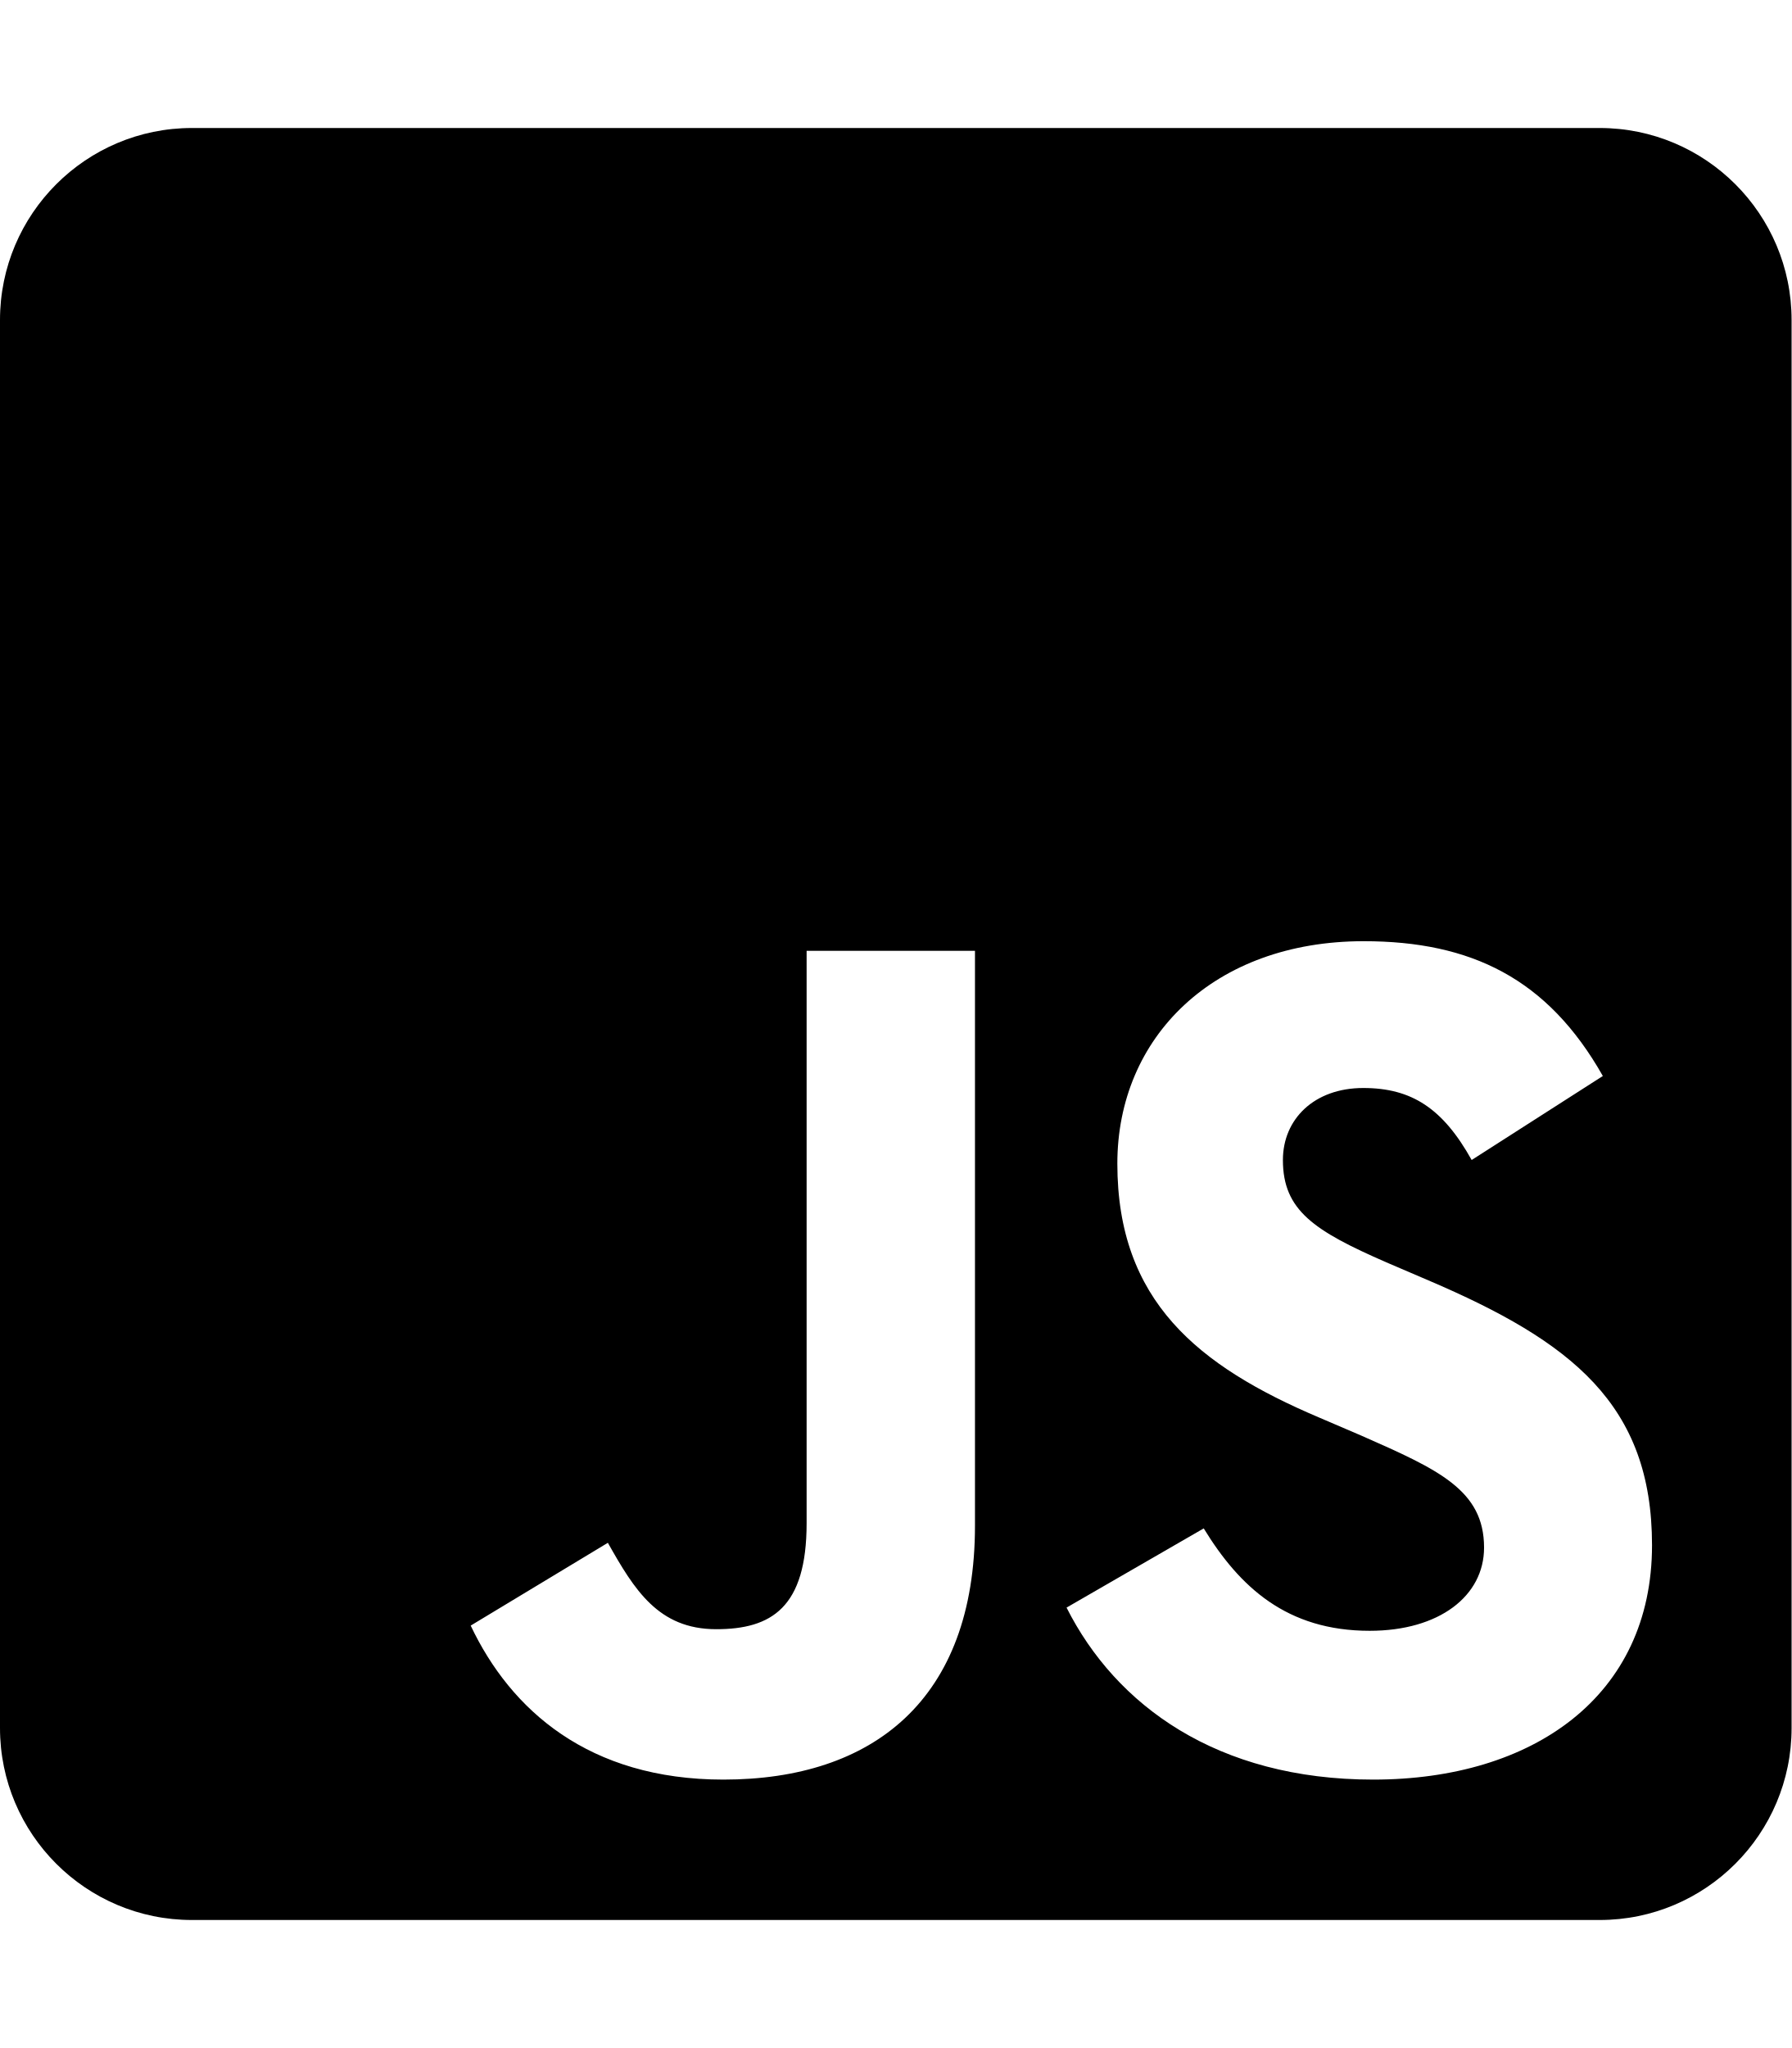
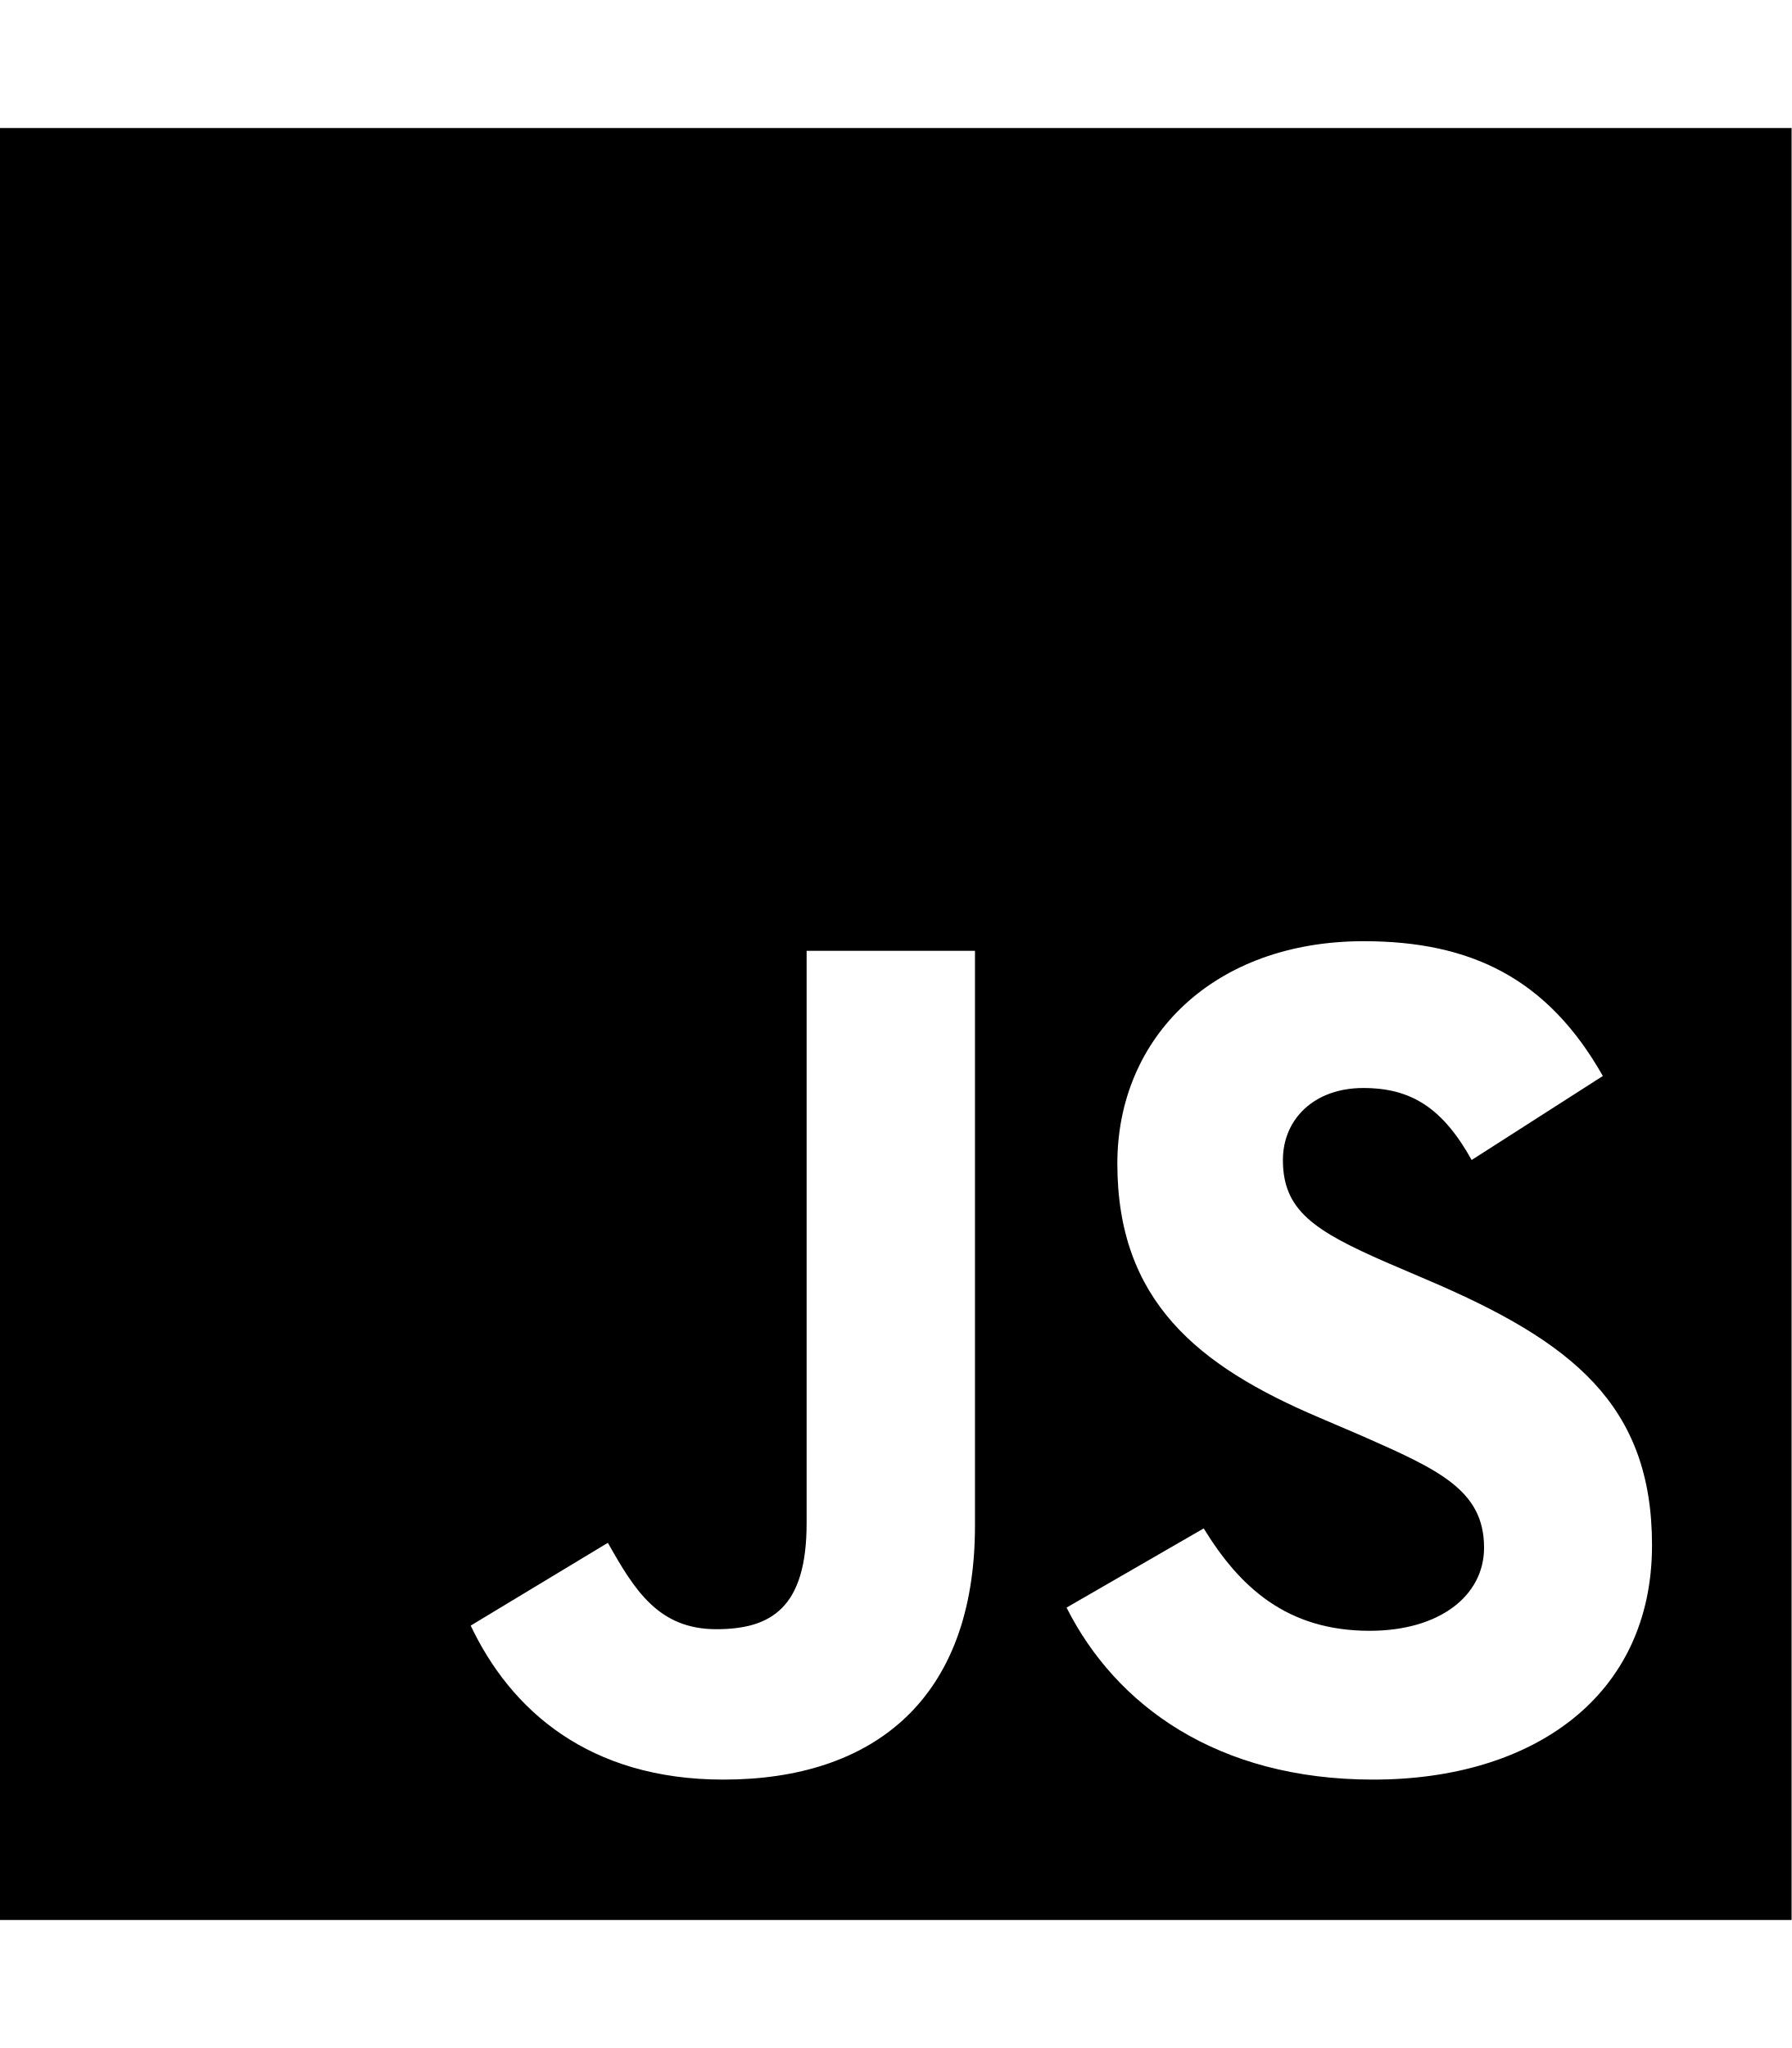
<svg xmlns="http://www.w3.org/2000/svg" viewBox="0 0 448 512">
-   <path d="M400 32H48C21.5 32 0 53.5 0 80v352c0 26.5 21.5 48 48 48h352c26.5 0 48-21.5 48-48V80c0-26.5-21.5-48-48-48zM243.8 381.4c0 43.6-25.6 63.5-62.9 63.5-33.7 0-53.2-17.4-63.2-38.5l34.3-20.7c6.6 11.7 12.6 21.6 27.1 21.6 13.8 0 22.6-5.4 22.6-26.5V237.7h42.1v143.7zm99.6 63.5c-39.1 0-64.4-18.6-76.7-43l34.3-19.8c9 14.7 20.8 25.6 41.5 25.6 17.4 0 28.6-8.7 28.6-20.8 0-14.4-11.4-19.5-30.7-28l-10.5-4.5c-30.4-12.9-50.5-29.2-50.5-63.5 0-31.6 24.1-55.6 61.6-55.6 26.8 0 46 9.3 59.8 33.7L368 290c-7.2-12.9-15-18-27.1-18-12.3 0-20.1 7.8-20.1 18 0 12.6 7.8 17.7 25.9 25.6l10.5 4.5c35.8 15.3 55.9 31 55.9 66.2 0 37.8-29.8 58.6-69.7 58.6z" />
+   <path d="M0 32v448h448V32H0zm243.8 349.4c0 43.6-25.6 63.5-62.9 63.5-33.7 0-53.2-17.4-63.2-38.5l34.3-20.7c6.6 11.7 12.6 21.6 27.1 21.6 13.8 0 22.6-5.4 22.6-26.5V237.7h42.1v143.7zm99.6 63.5c-39.1 0-64.4-18.6-76.7-43l34.3-19.8c9 14.7 20.8 25.6 41.5 25.6 17.4 0 28.6-8.7 28.6-20.8 0-14.4-11.4-19.5-30.7-28l-10.5-4.5c-30.4-12.9-50.5-29.2-50.5-63.5 0-31.6 24.1-55.6 61.6-55.6 26.8 0 46 9.3 59.8 33.7L368 290c-7.2-12.9-15-18-27.1-18-12.3 0-20.1 7.8-20.1 18 0 12.6 7.8 17.7 25.9 25.6l10.5 4.5c35.8 15.3 55.9 31 55.9 66.2 0 37.8-29.8 58.6-69.7 58.6z" />
</svg>
